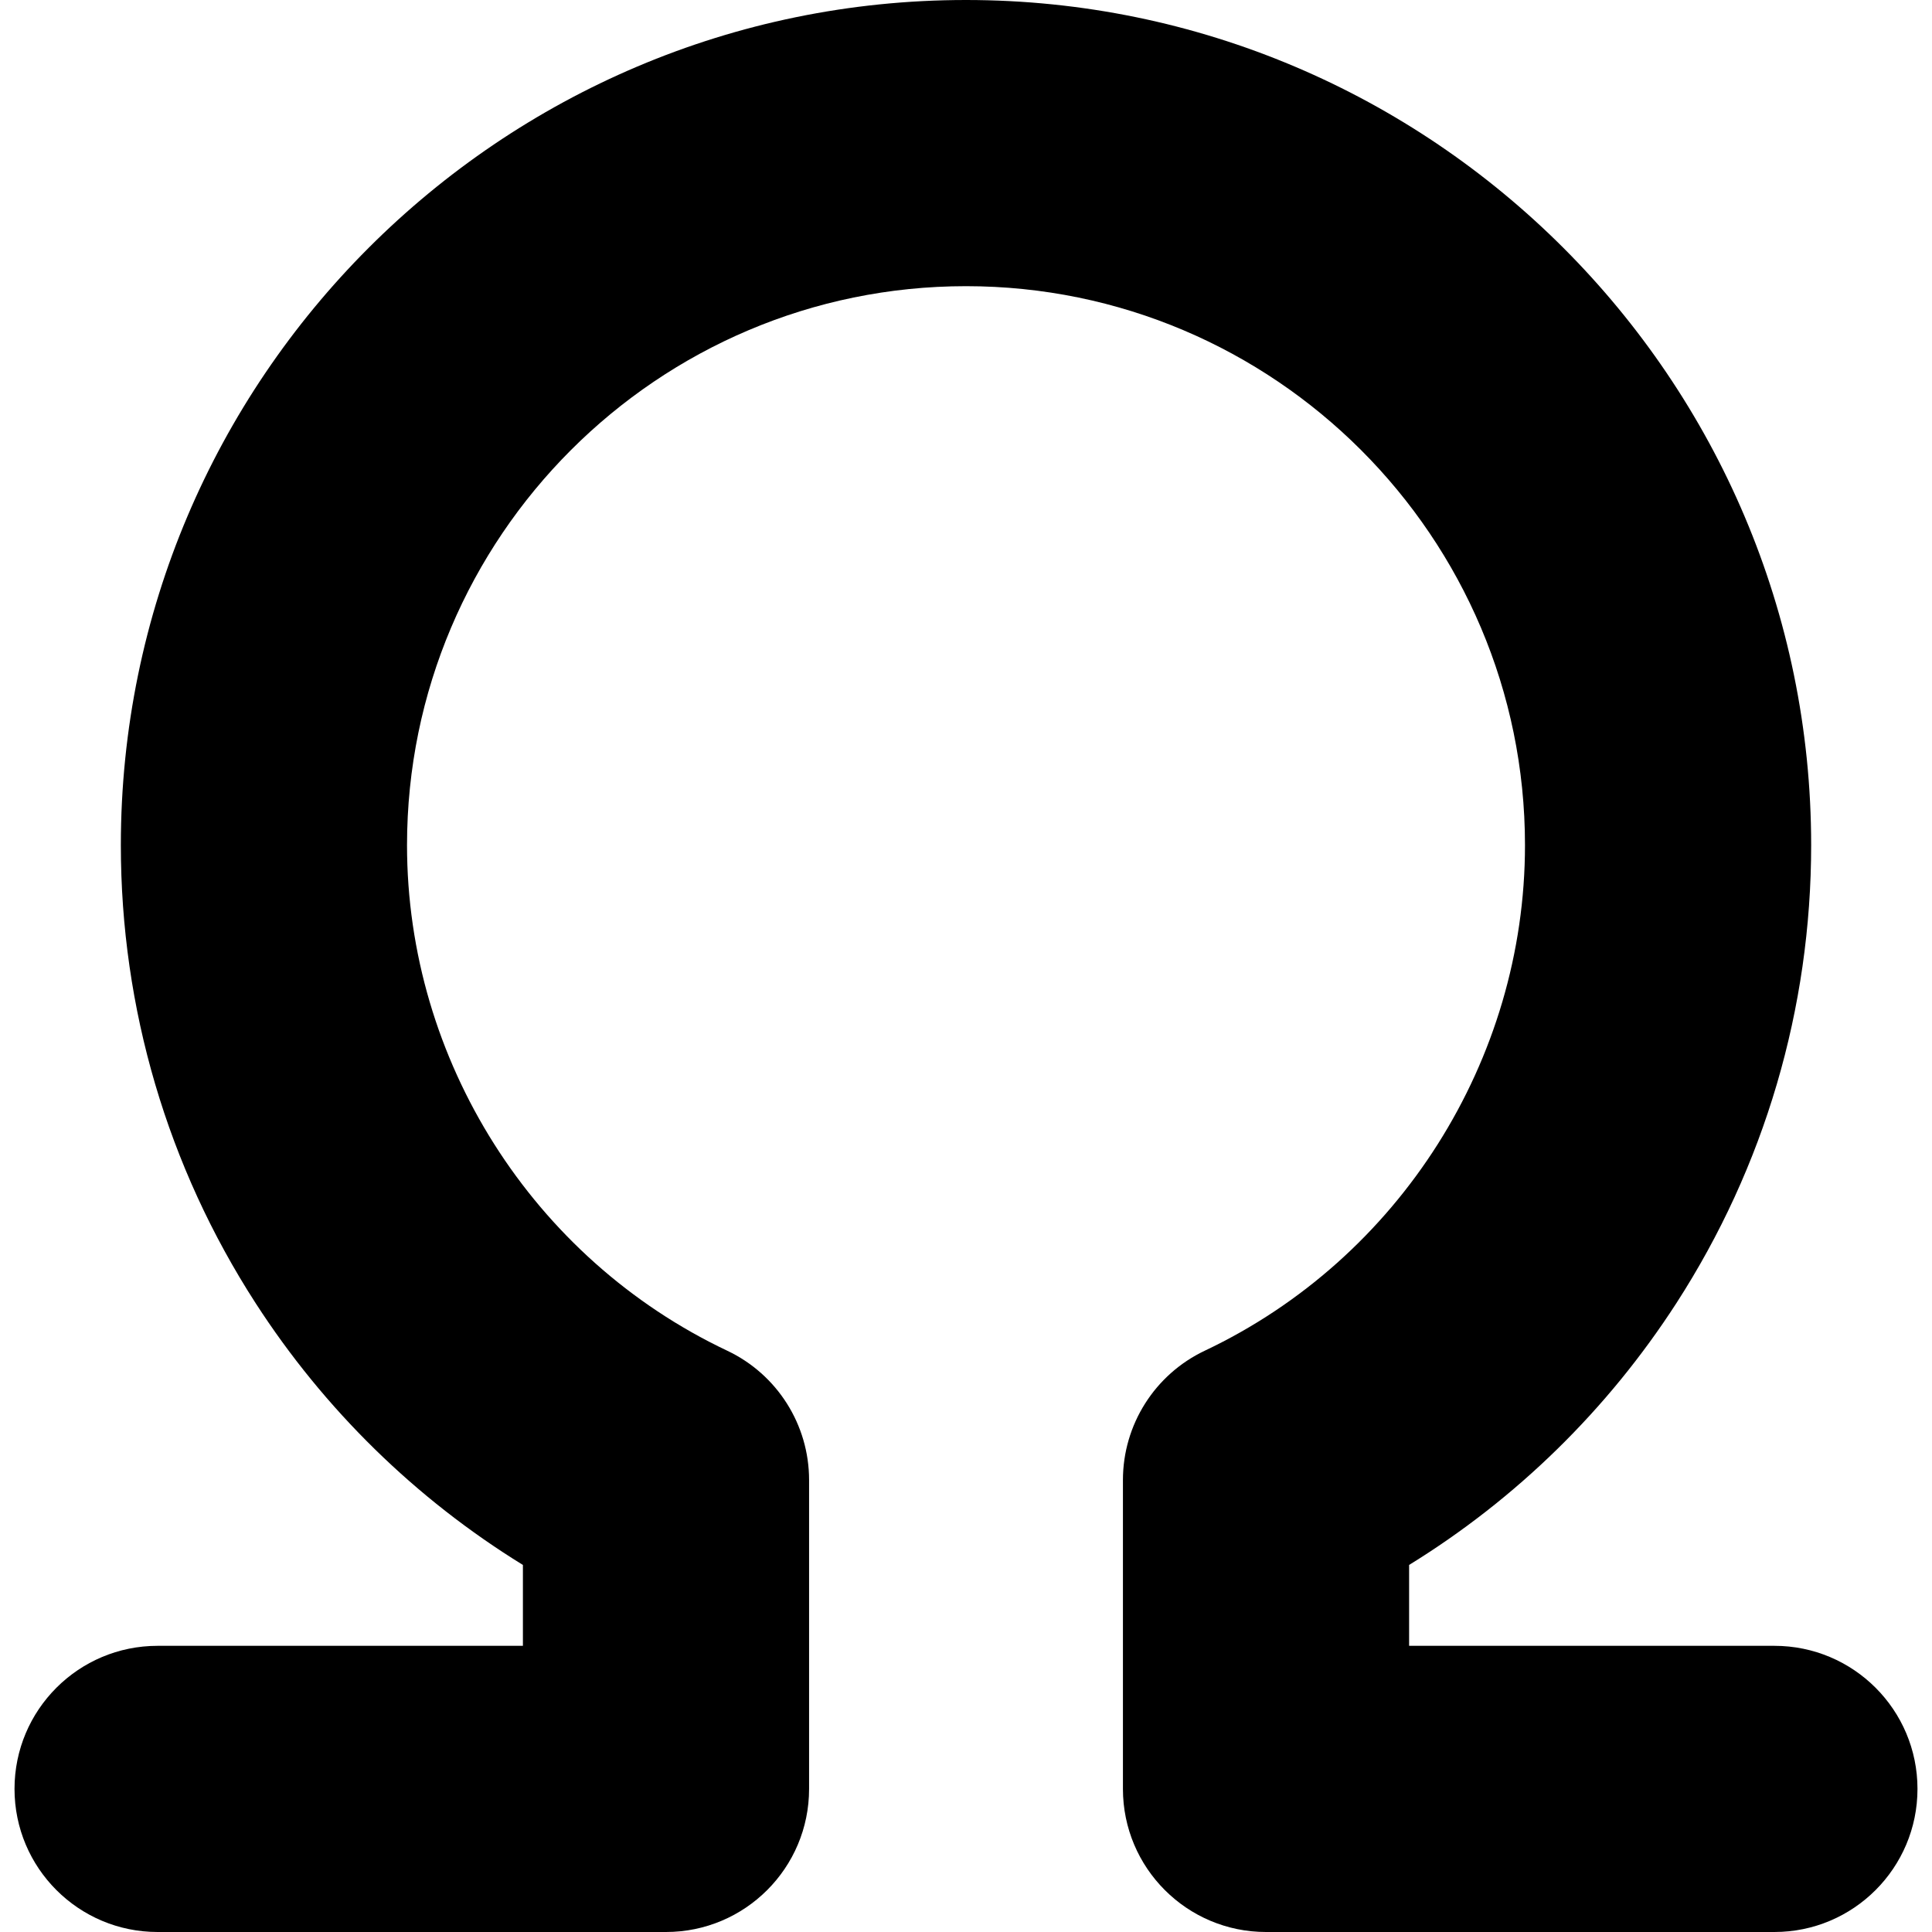
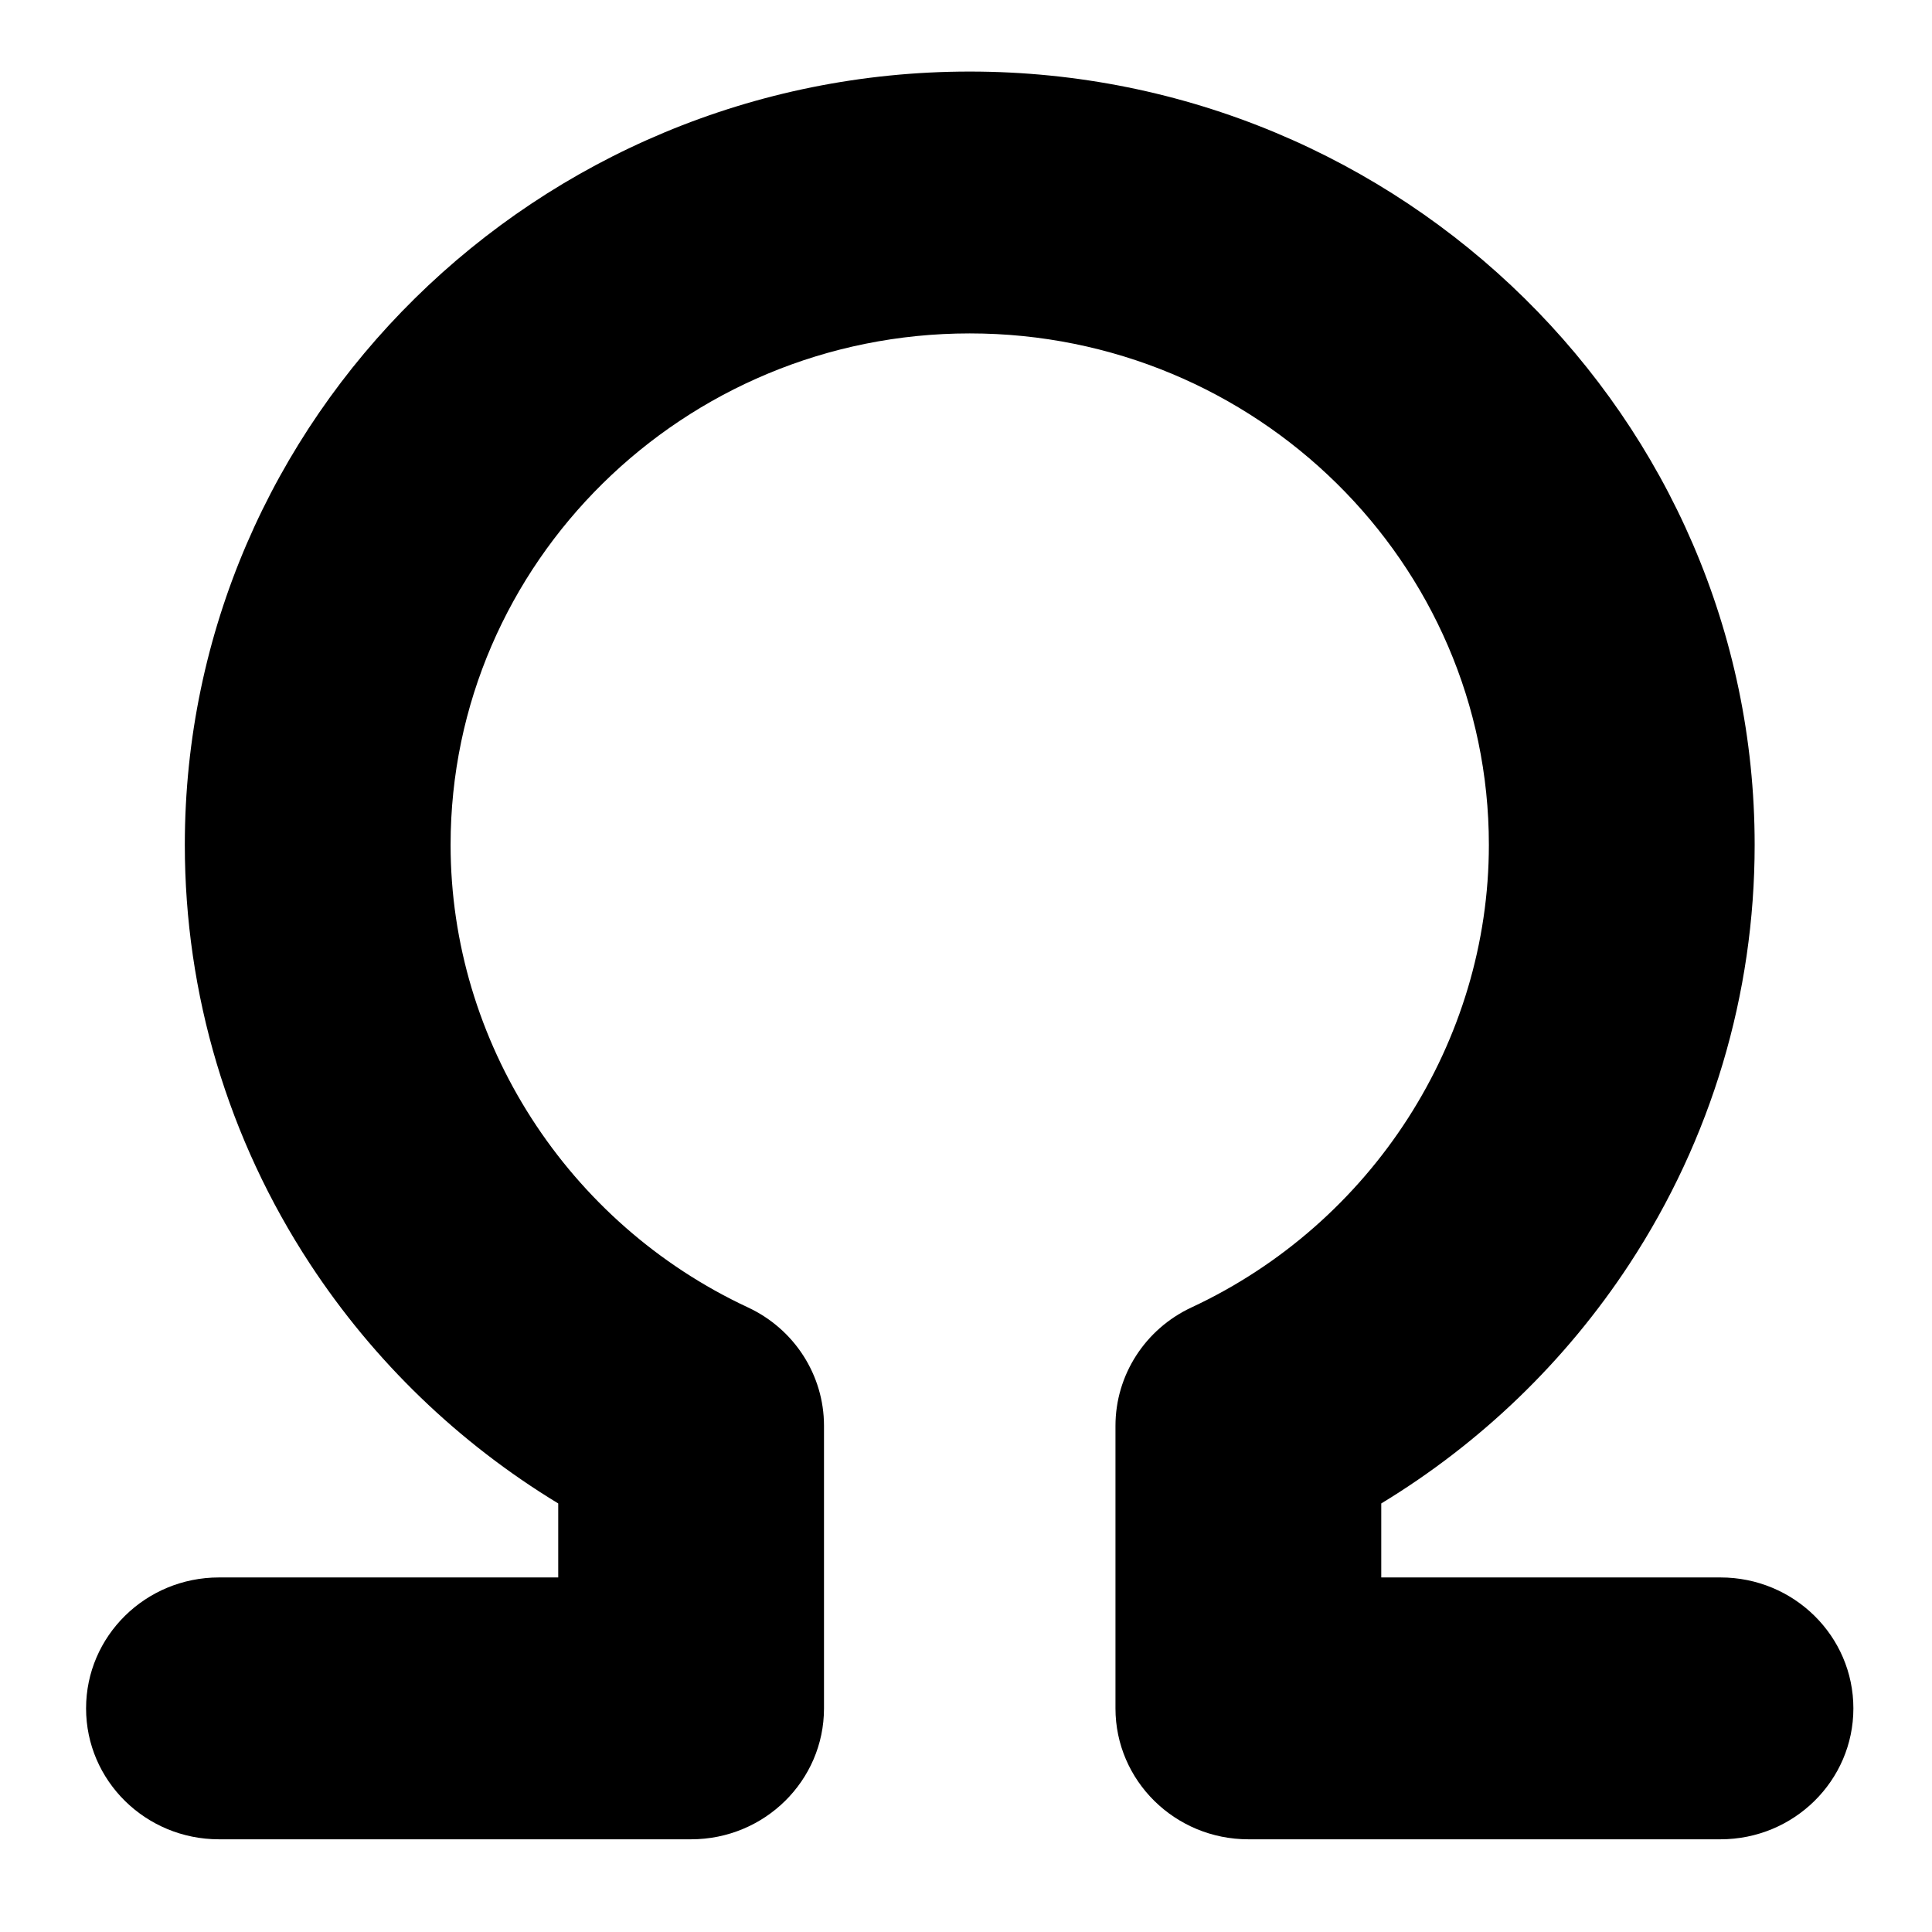
- <svg xmlns="http://www.w3.org/2000/svg" version="1.1" viewBox="0 0 270.044 270.044" xml:space="preserve">
-   <path d="M248.015,230.044h-51.058v-11.305c14.969-9.222,27.734-21.692,37.355-36.586c12.326-19.081,18.842-41.22,18.842-64.023    C253.154,52.993,200.16,0,135.022,0S16.891,52.993,16.891,118.131c0,22.803,6.516,44.941,18.843,64.023    c9.621,14.894,22.387,27.363,37.355,36.585v11.305h-51.06c-11.046,0-20,8.954-20,20c0,11.046,8.954,20,20,20h71.06    c11.046,0,20-8.954,20-20V206.87c0-7.732-4.456-14.77-11.444-18.077c-27.187-12.868-44.754-40.604-44.754-70.662    C56.891,75.05,91.94,40,135.022,40c43.082,0,78.132,35.05,78.132,78.131c0,30.057-17.567,57.794-44.754,70.662    c-6.987,3.308-11.443,10.346-11.443,18.077v43.174c0,11.046,8.954,20,20,20h71.058c11.046,0,20-8.954,20-20    C268.015,238.998,259.061,230.044,248.015,230.044z" />
+ <svg xmlns="http://www.w3.org/2000/svg" width="270" height="270" viewBox="0 0 270 270">
+   <path d="m240.444,220.451l-47.411,0l0,-10.342c13.9,-8.437 25.753,-19.844 34.687,-33.47c11.446,-17.456 17.496,-37.709 17.496,-58.57c0,-59.589 -49.209,-108.069 -109.694,-108.069s-109.693,48.48 -109.693,108.07c0,20.861 6.051,41.113 17.497,58.57c8.934,13.625 20.788,25.032 34.687,33.469l0,10.342l-47.413,0c-10.257,0 -18.571,8.191 -18.571,18.297c0,10.105 8.314,18.297 18.571,18.297l65.984,0c10.257,0 18.571,-8.191 18.571,-18.297l0,-39.497c0,-7.073 -4.138,-13.512 -10.627,-16.537c-25.245,-11.772 -41.557,-37.146 -41.557,-64.644c0,-39.412 32.545,-71.476 72.55,-71.476c40.005,0 72.551,32.065 72.551,71.476c0,27.497 -16.312,52.872 -41.557,64.644c-6.488,3.026 -10.626,9.465 -10.626,16.537l0,39.497c0,10.105 8.314,18.297 18.571,18.297l65.982,0c10.257,0 18.571,-8.191 18.571,-18.297c0,-10.105 -8.314,-18.297 -18.571,-18.297z" />
</svg>
